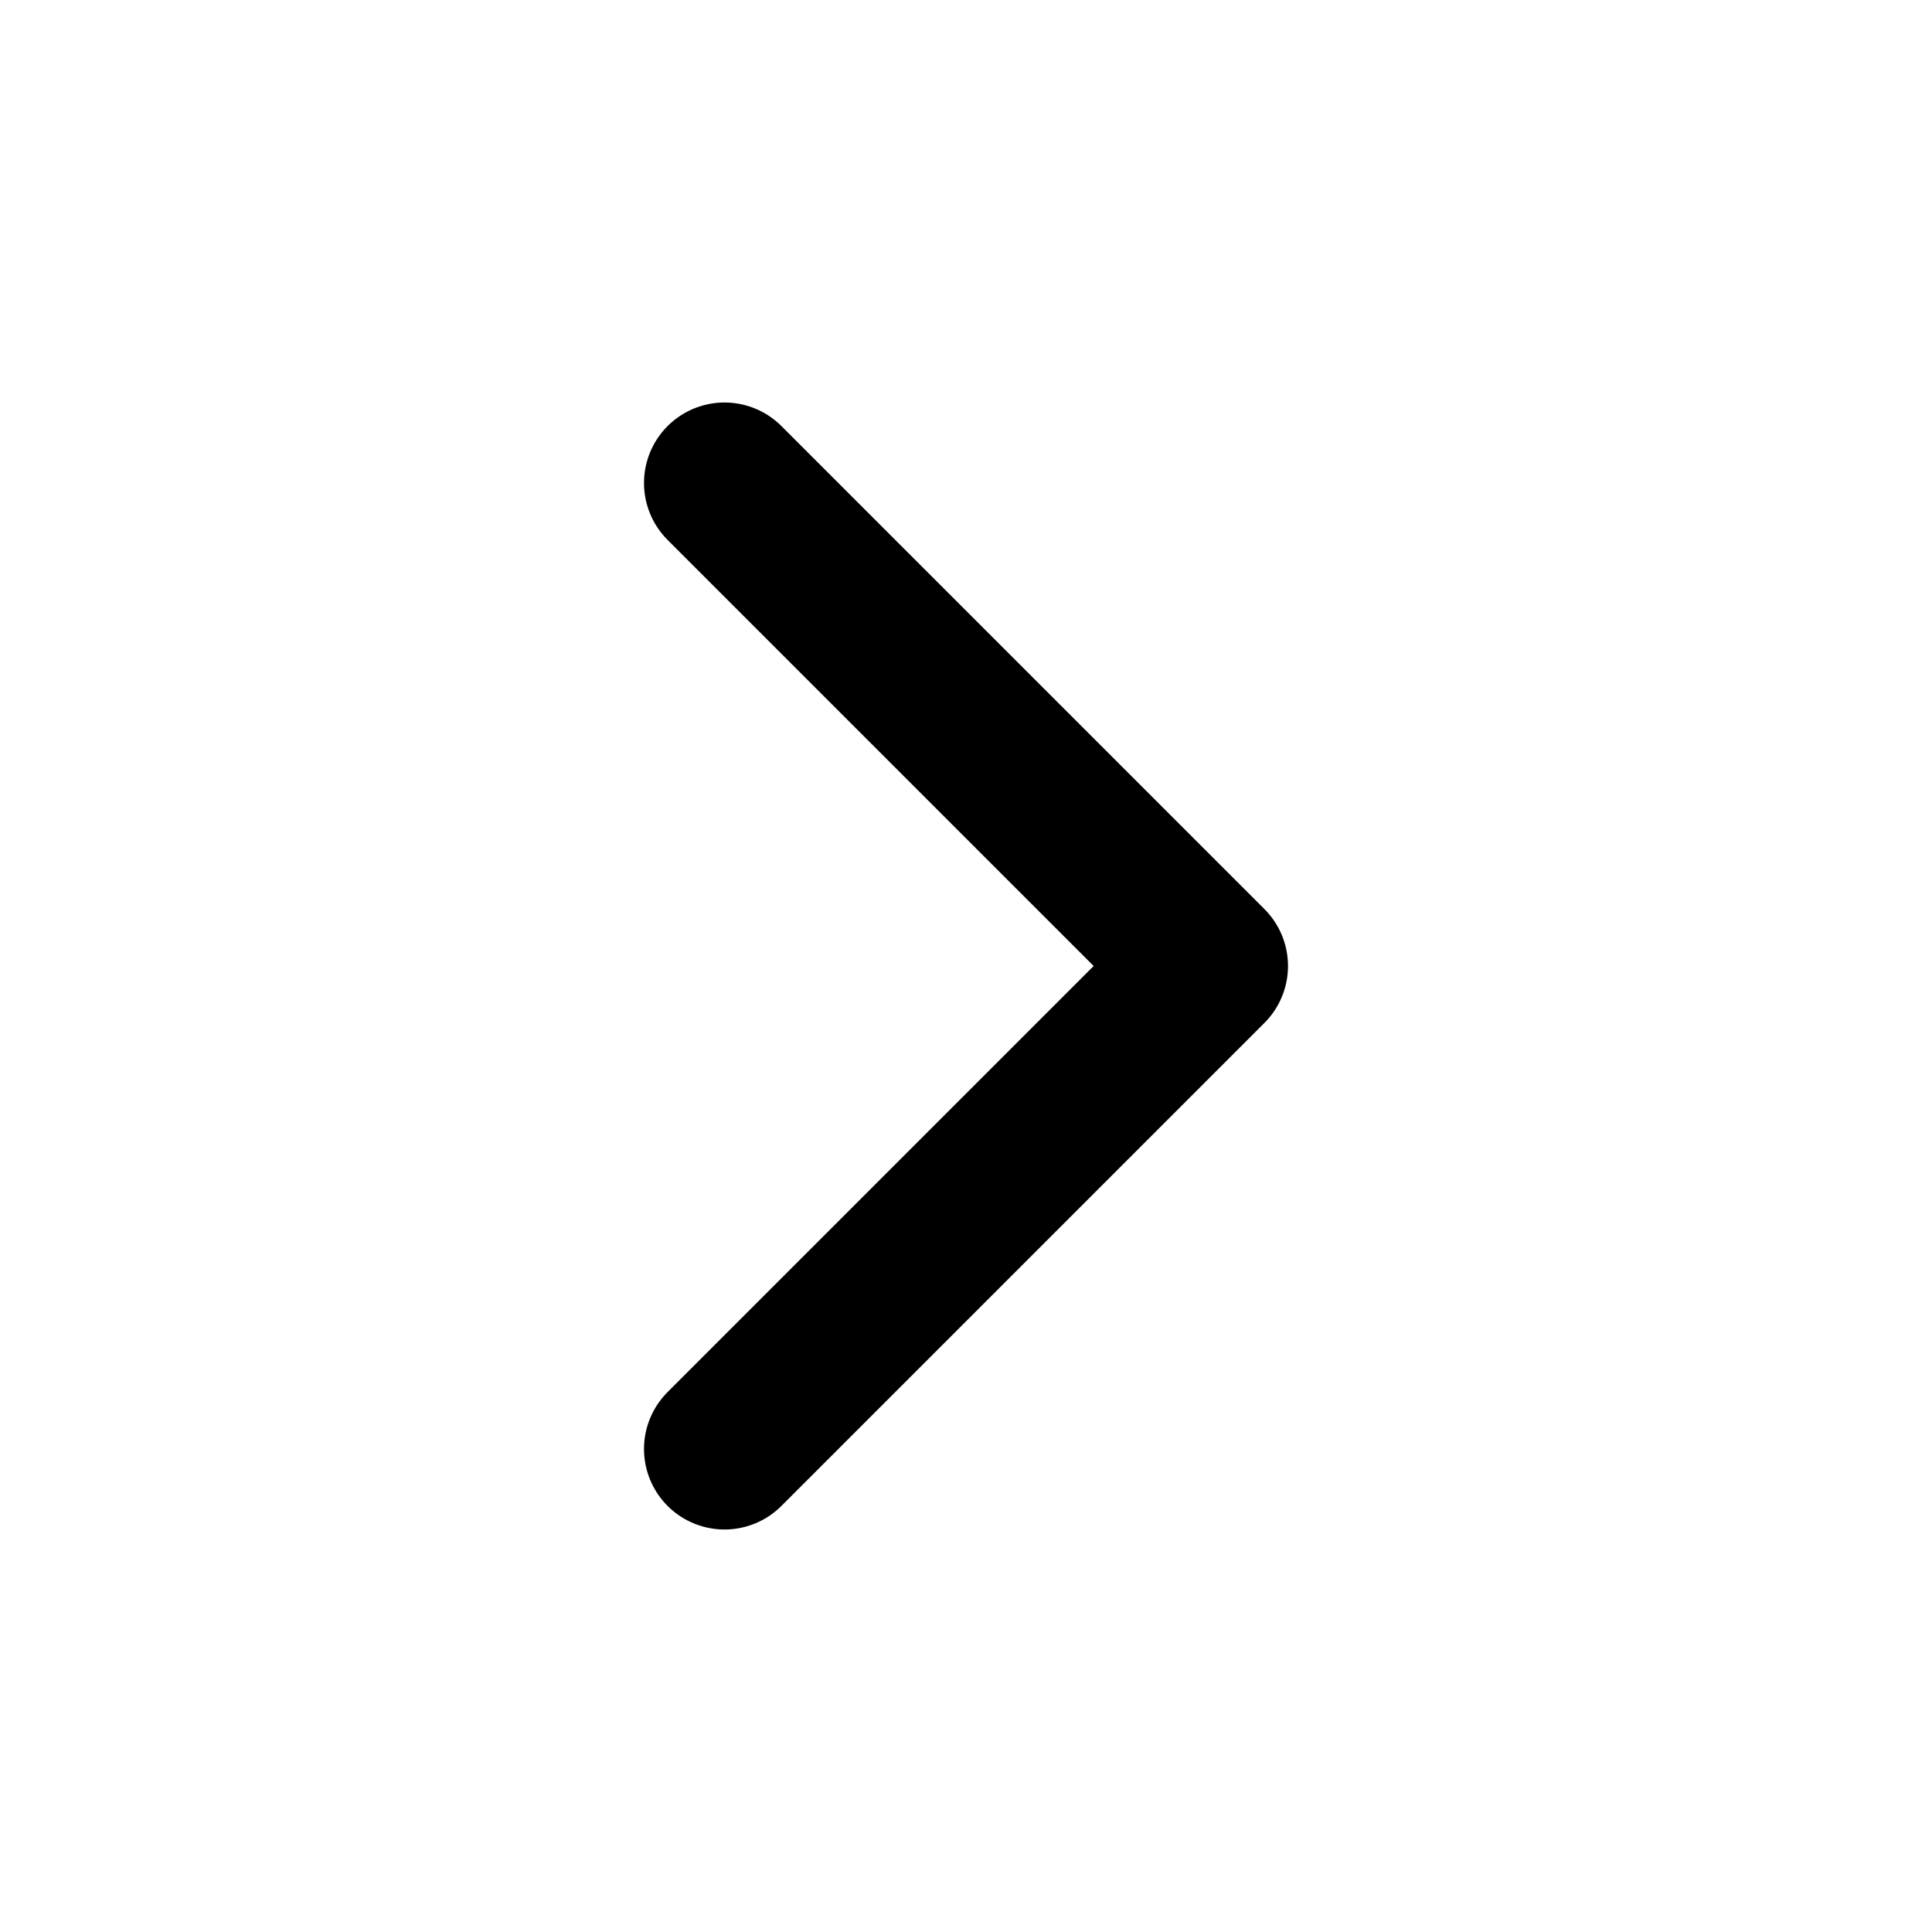
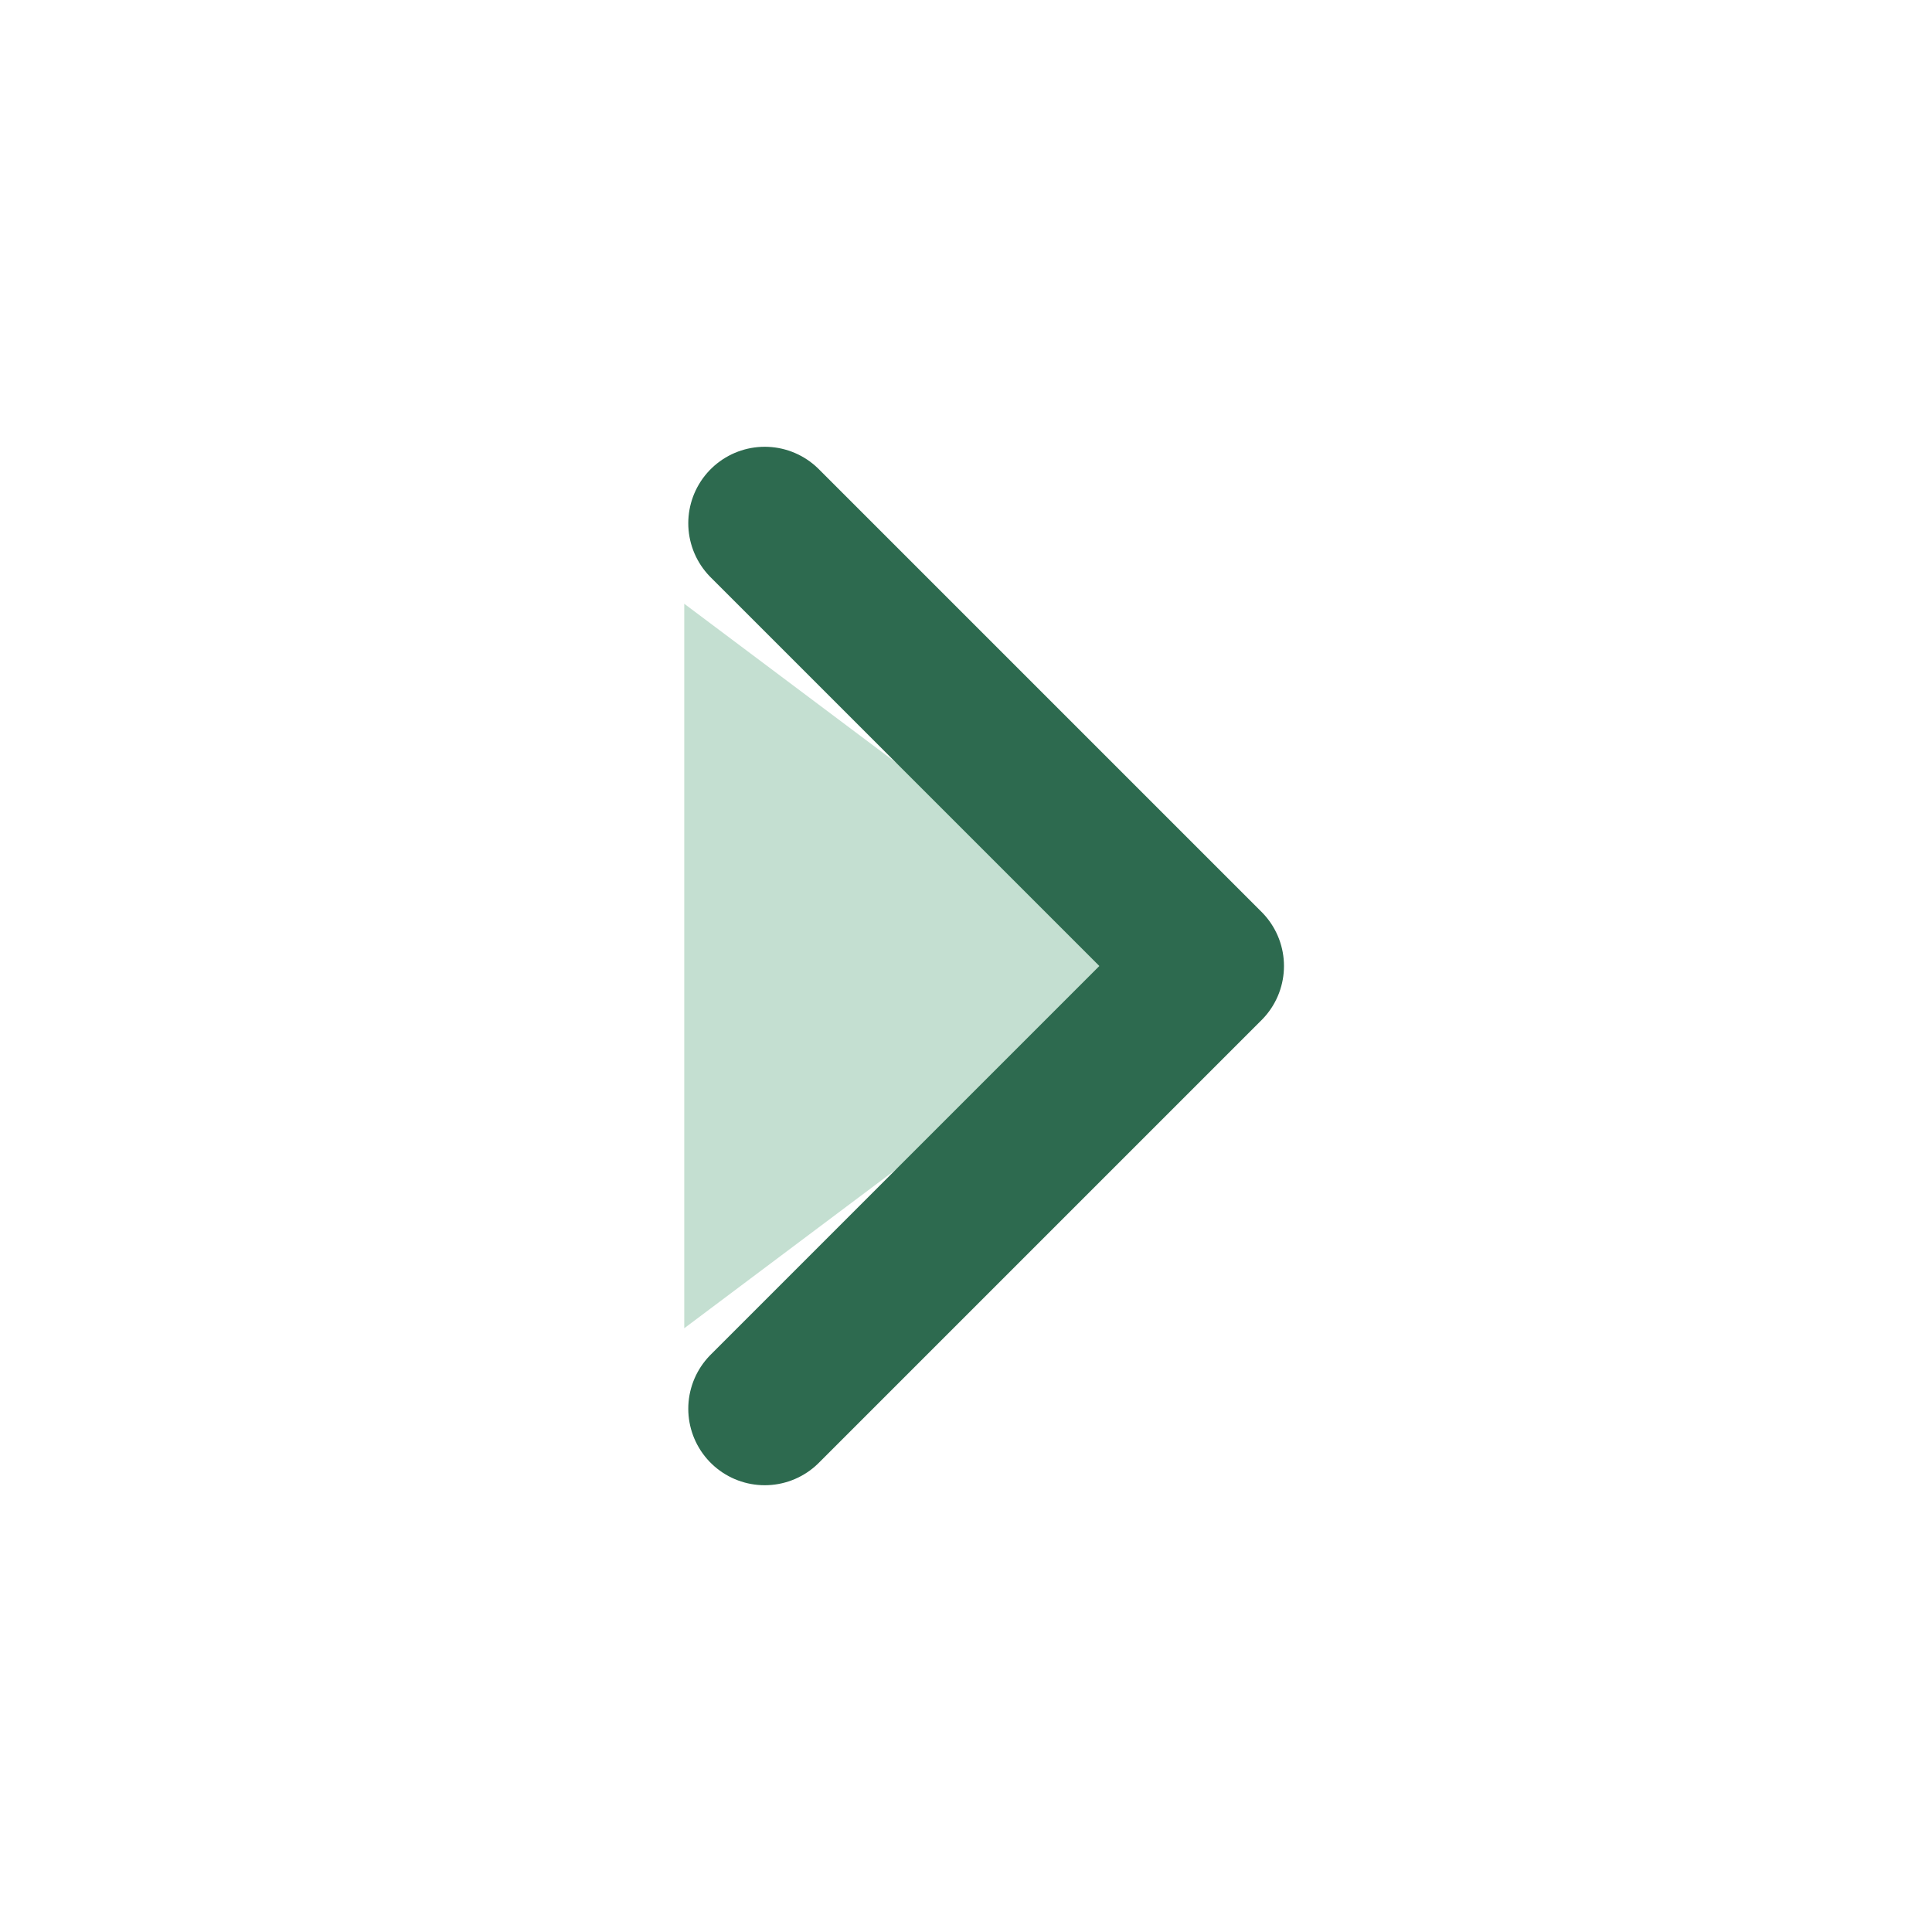
- <svg xmlns="http://www.w3.org/2000/svg" width="24" height="24" viewBox="0 0 24 24" fill="none">
-   <path d="M9 18L15 12L9 6" stroke="currentColor" stroke-width="2" stroke-linecap="round" stroke-linejoin="round" />
+ <svg xmlns="http://www.w3.org/2000/svg" width="48" height="48" viewBox="0 0 24 24" fill="none">
+   <path d="M8.5 7.5L14.5 12L8.5 16.5V7.5Z" fill="#74B491" fill-opacity="0.42" />
+   <path d="M9.5 6.5L15 12L9.5 17.5" stroke="#2D6A4F" stroke-width="1.9" stroke-linecap="round" stroke-linejoin="round" />
</svg>
